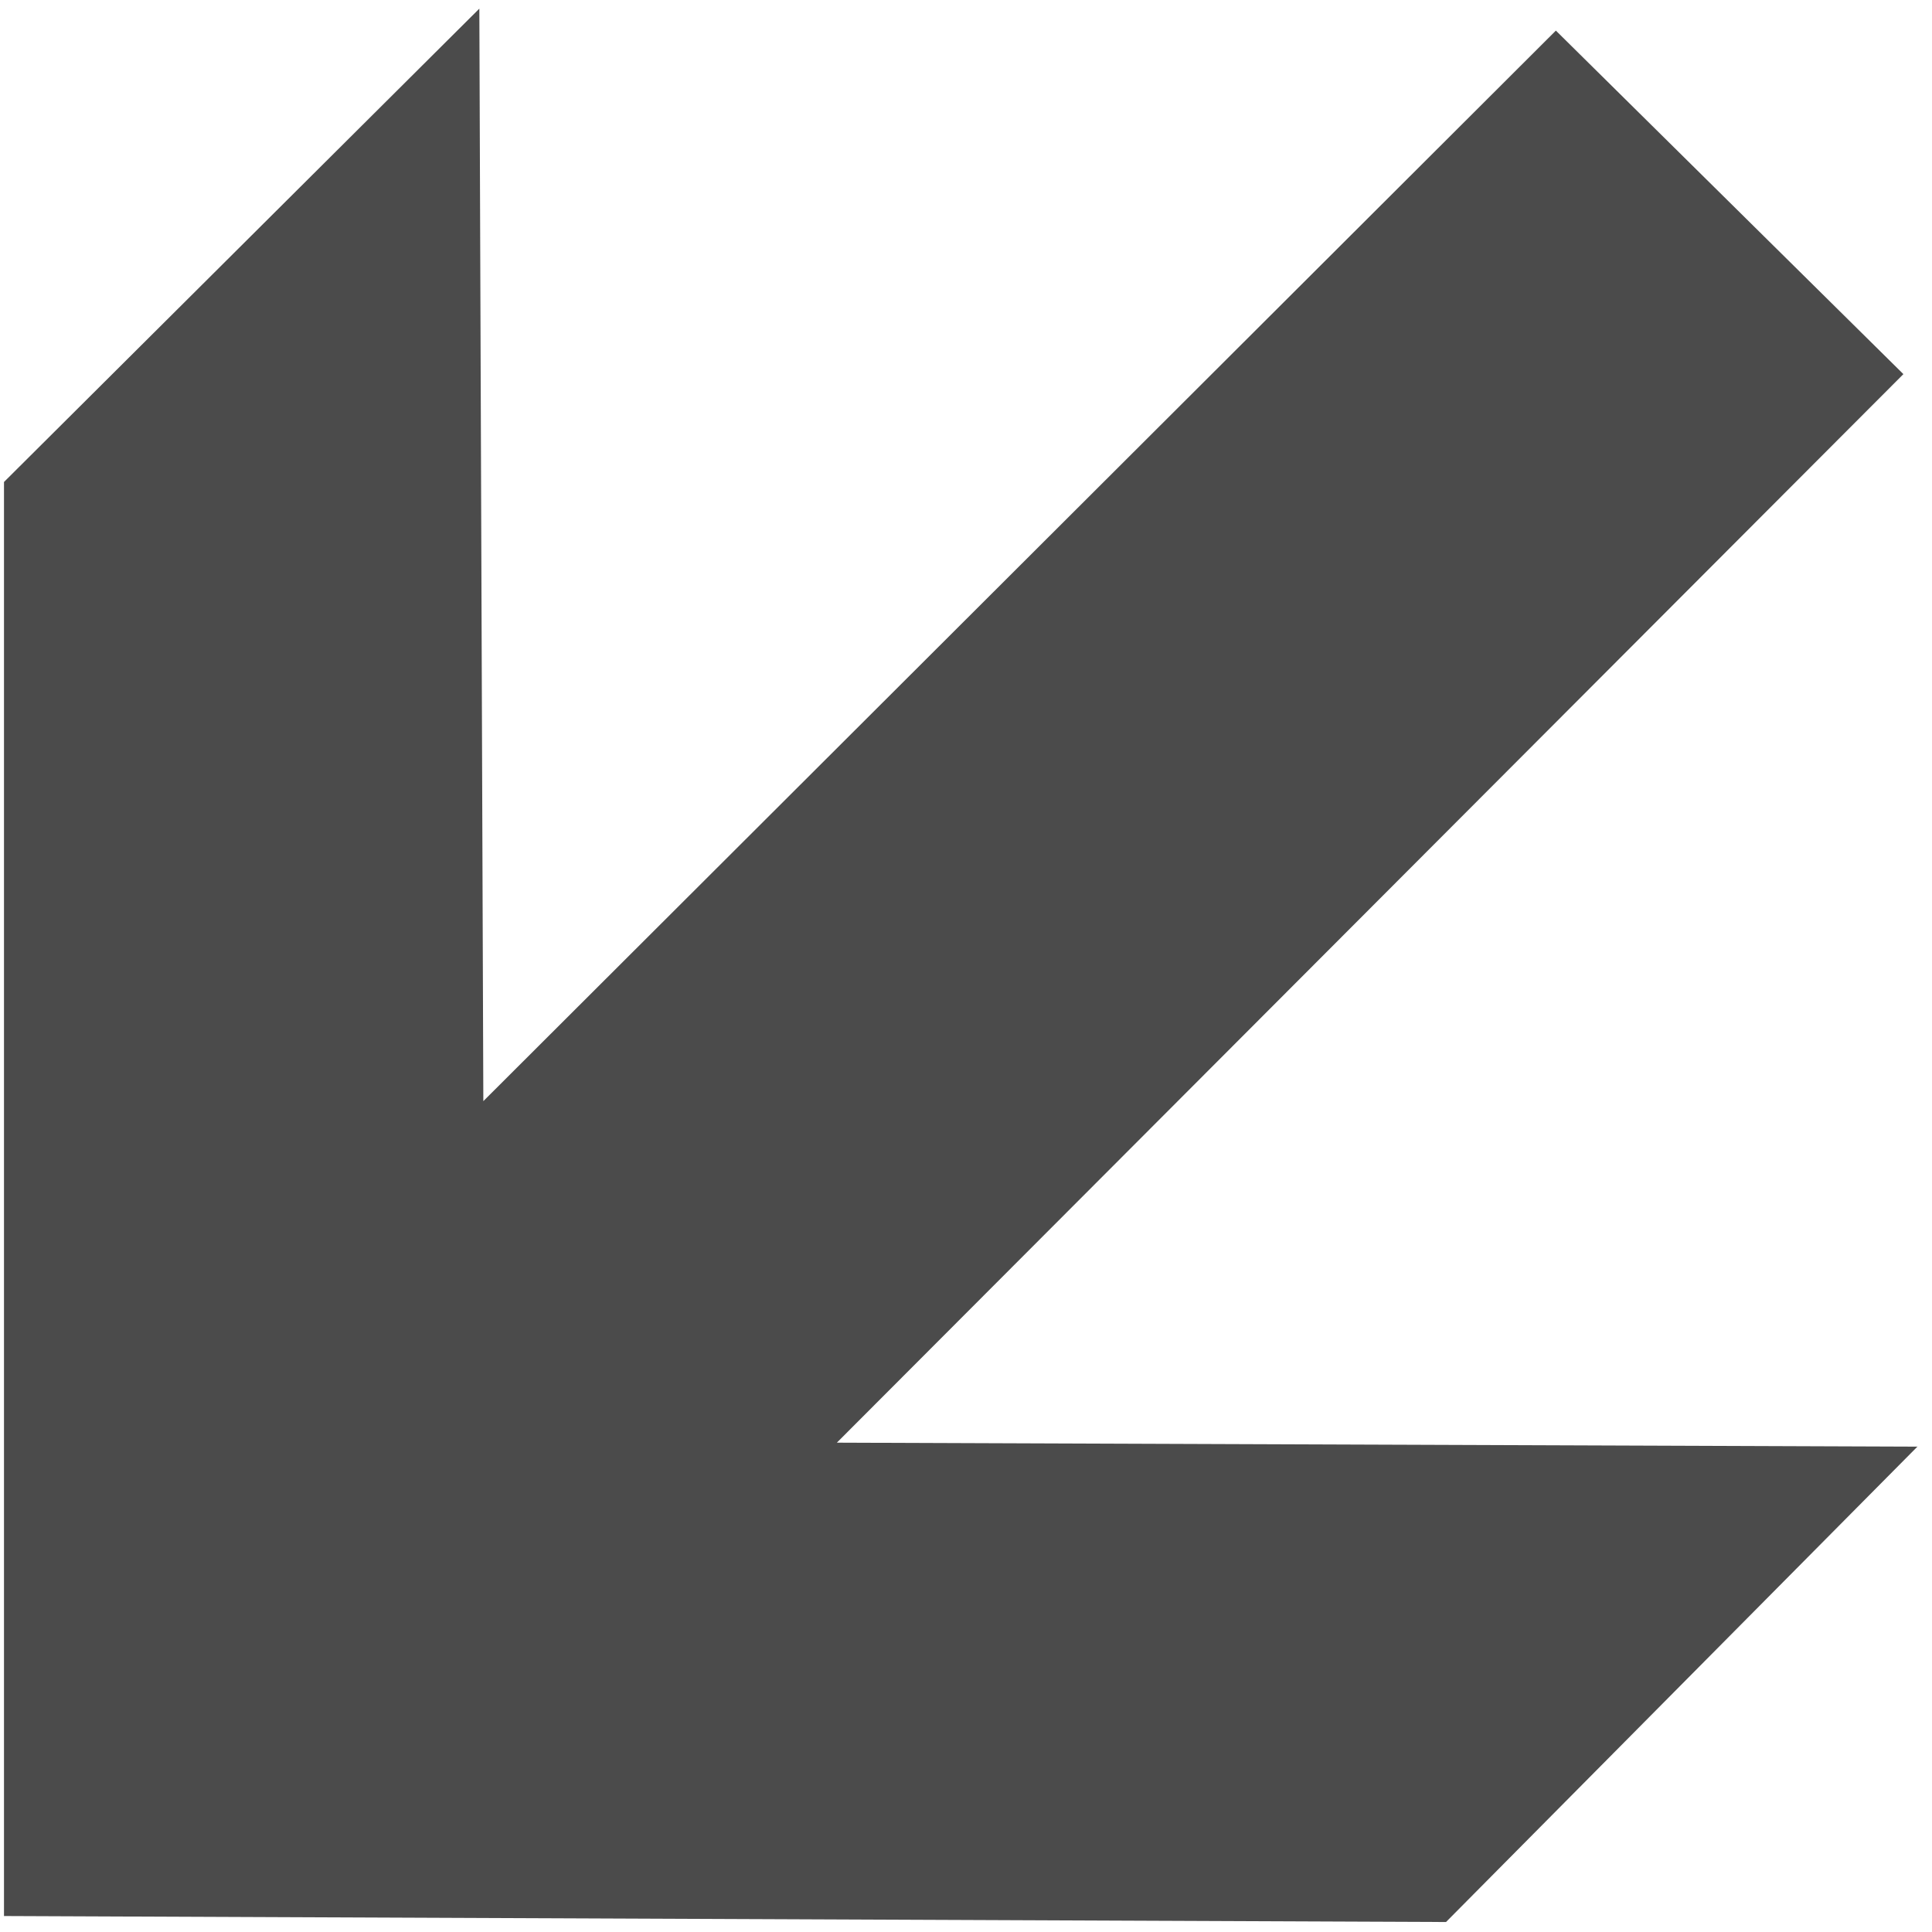
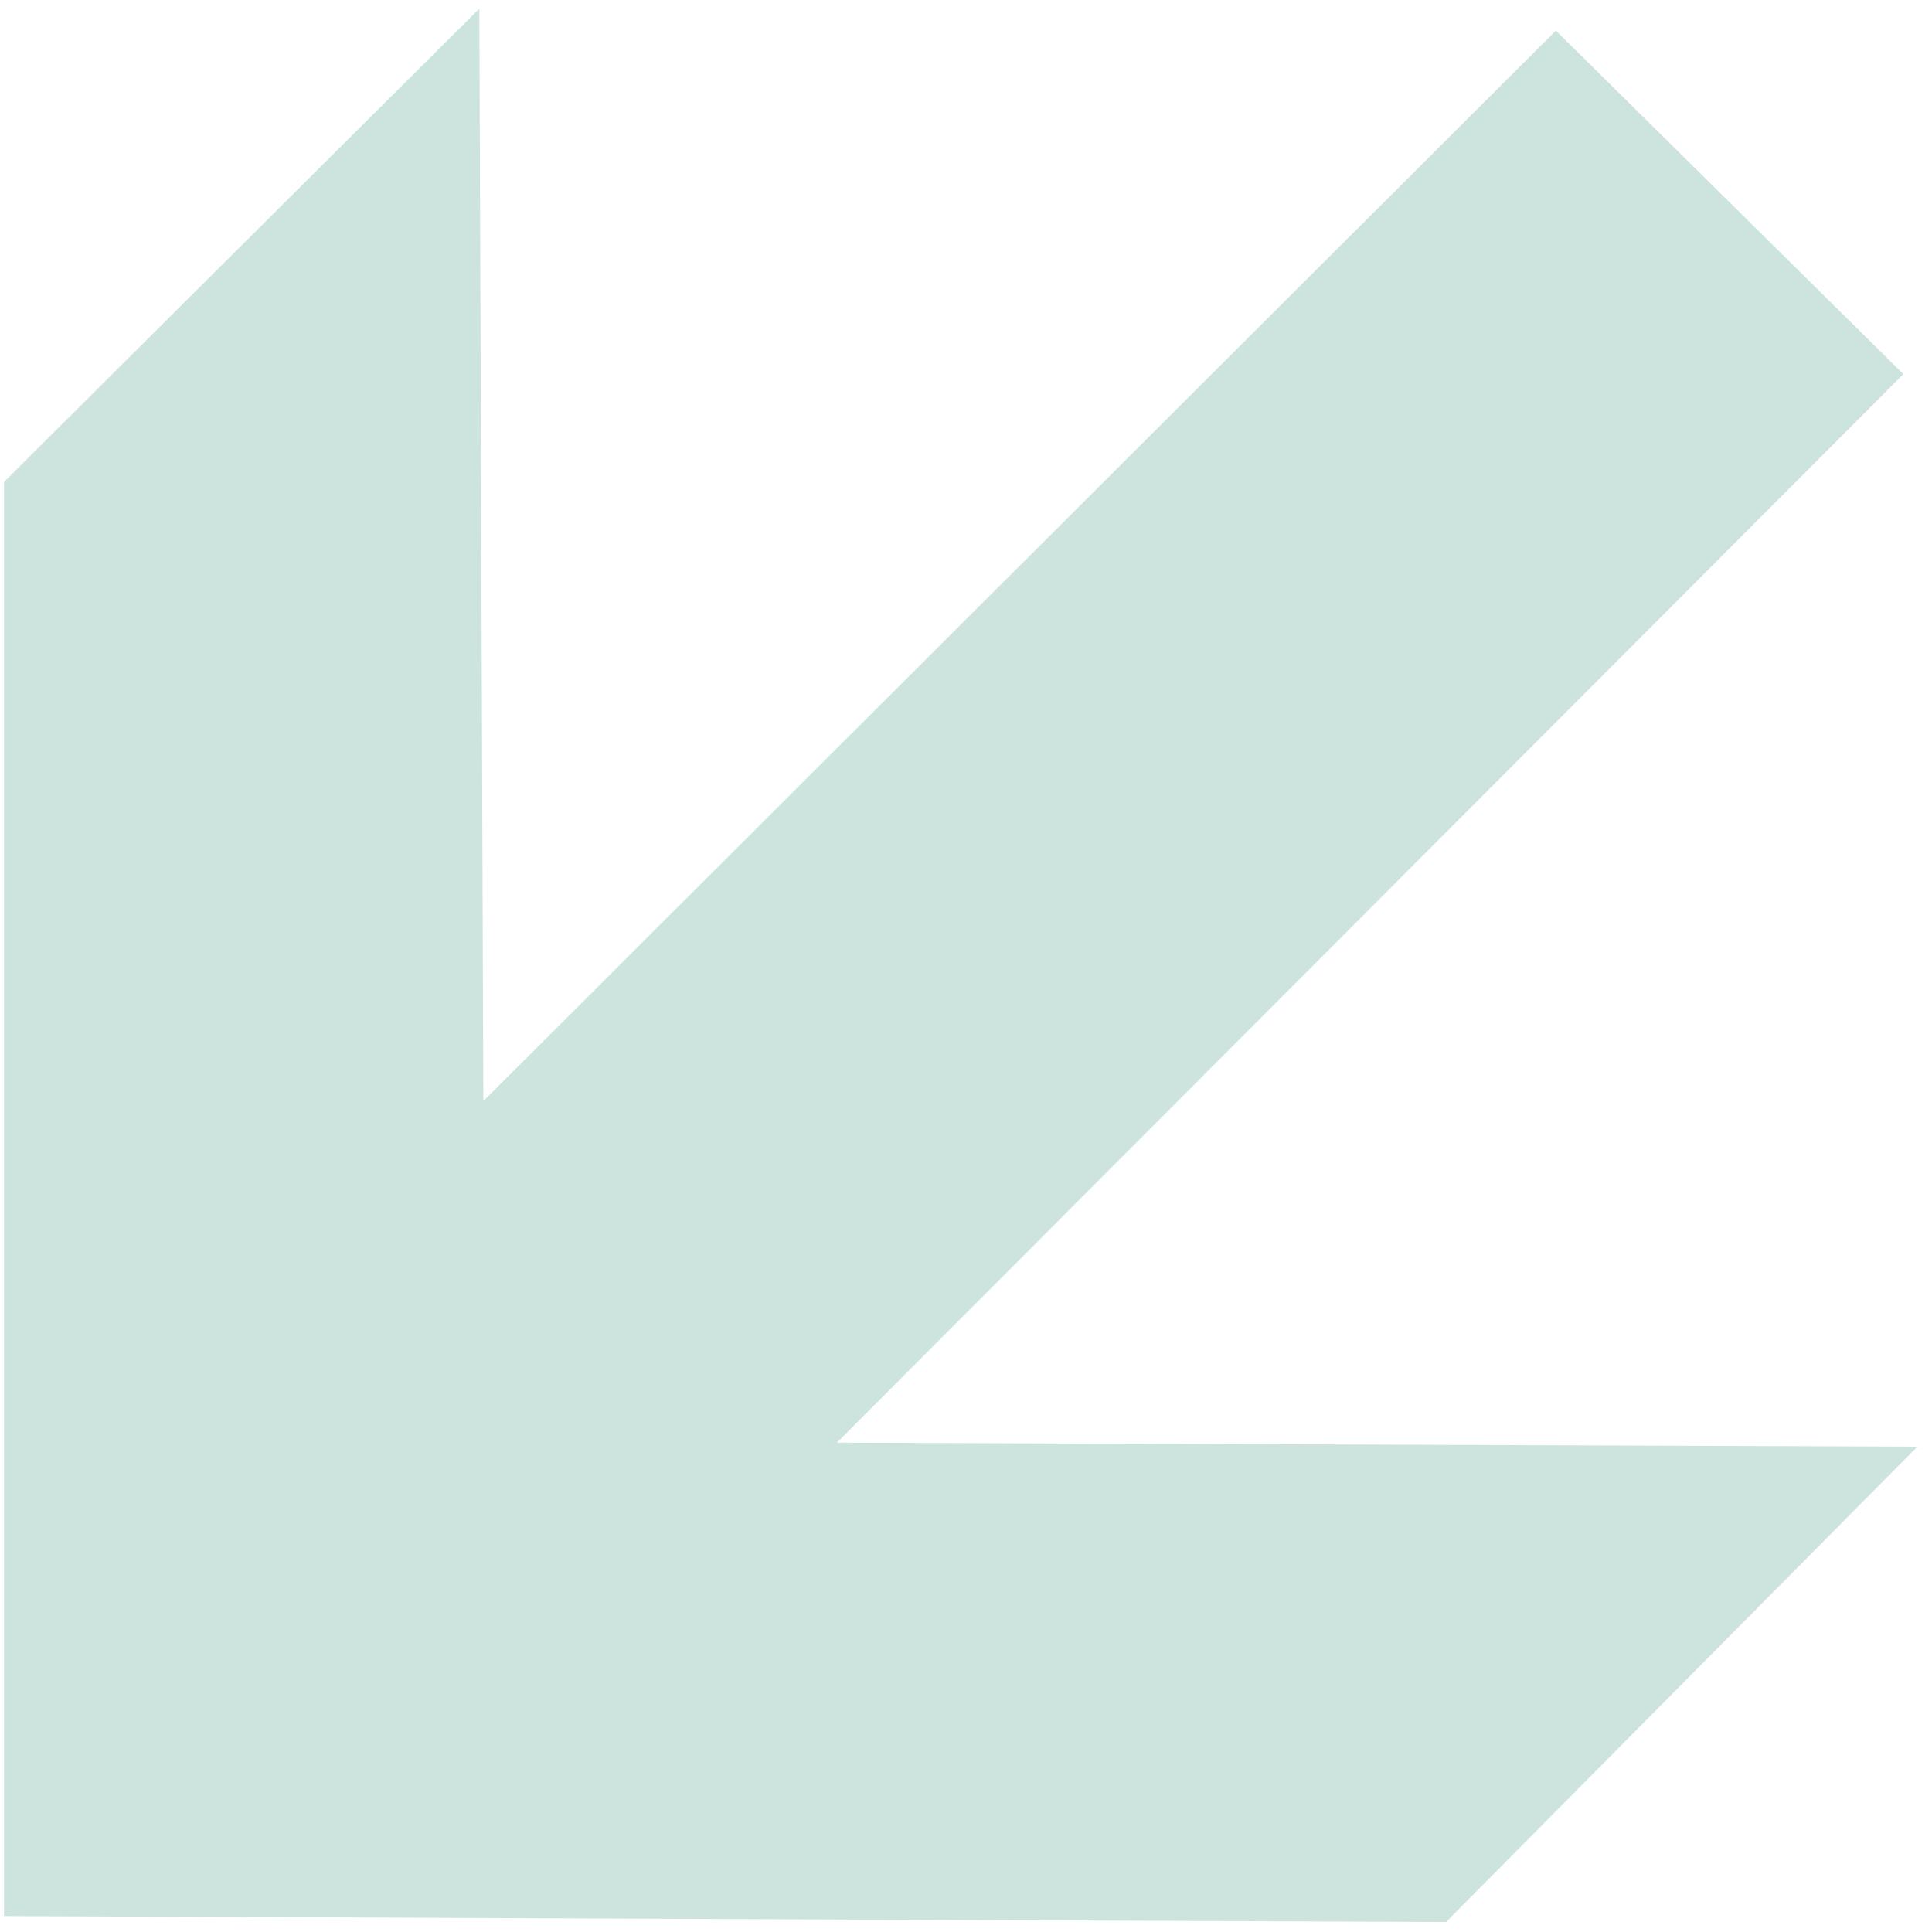
<svg xmlns="http://www.w3.org/2000/svg" height="342" id="svg2211" version="1.0" width="342">
  <defs id="defs2214">
    <linearGradient id="linearGradient3238">
      <stop id="stop3240" offset="0" style="stop-color:#ffffff;stop-opacity:1;" />
      <stop id="stop3242" offset="1" style="stop-color:#ffffff;stop-opacity:0;" />
    </linearGradient>
    <linearGradient gradientUnits="userSpaceOnUse" id="linearGradient3244" x1="0.207" x2="339.911" y1="170.88" y2="170.88" />
  </defs>
-   <path d="M 84.853,1.528 L 85.56,194.922 L 275.418,5.417 L 336.936,66.228 L 148.139,255.379 L 339.411,256.087 L 255.973,340.232 L 0.707,339.172 L 0.707,85.32 L 84.853,1.528 z " id="path2265" style="fill:#4b4b4b;fill-rule:evenodd;stroke:url(#linearGradient3244);stroke-width:1px;stroke-linecap:butt;stroke-linejoin:miter;stroke-opacity:1;fill-opacity:1" />
+   <path d="M 84.853,1.528 L 85.56,194.922 L 275.418,5.417 L 336.936,66.228 L 148.139,255.379 L 339.411,256.087 L 255.973,340.232 L 0.707,339.172 L 0.707,85.32 L 84.853,1.528 z " id="path2265" style="fill:#cce3de;fill-rule:evenodd;stroke:url(#linearGradient3244);stroke-width:1px;stroke-linecap:butt;stroke-linejoin:miter;stroke-opacity:1;fill-opacity:1" />
</svg>
